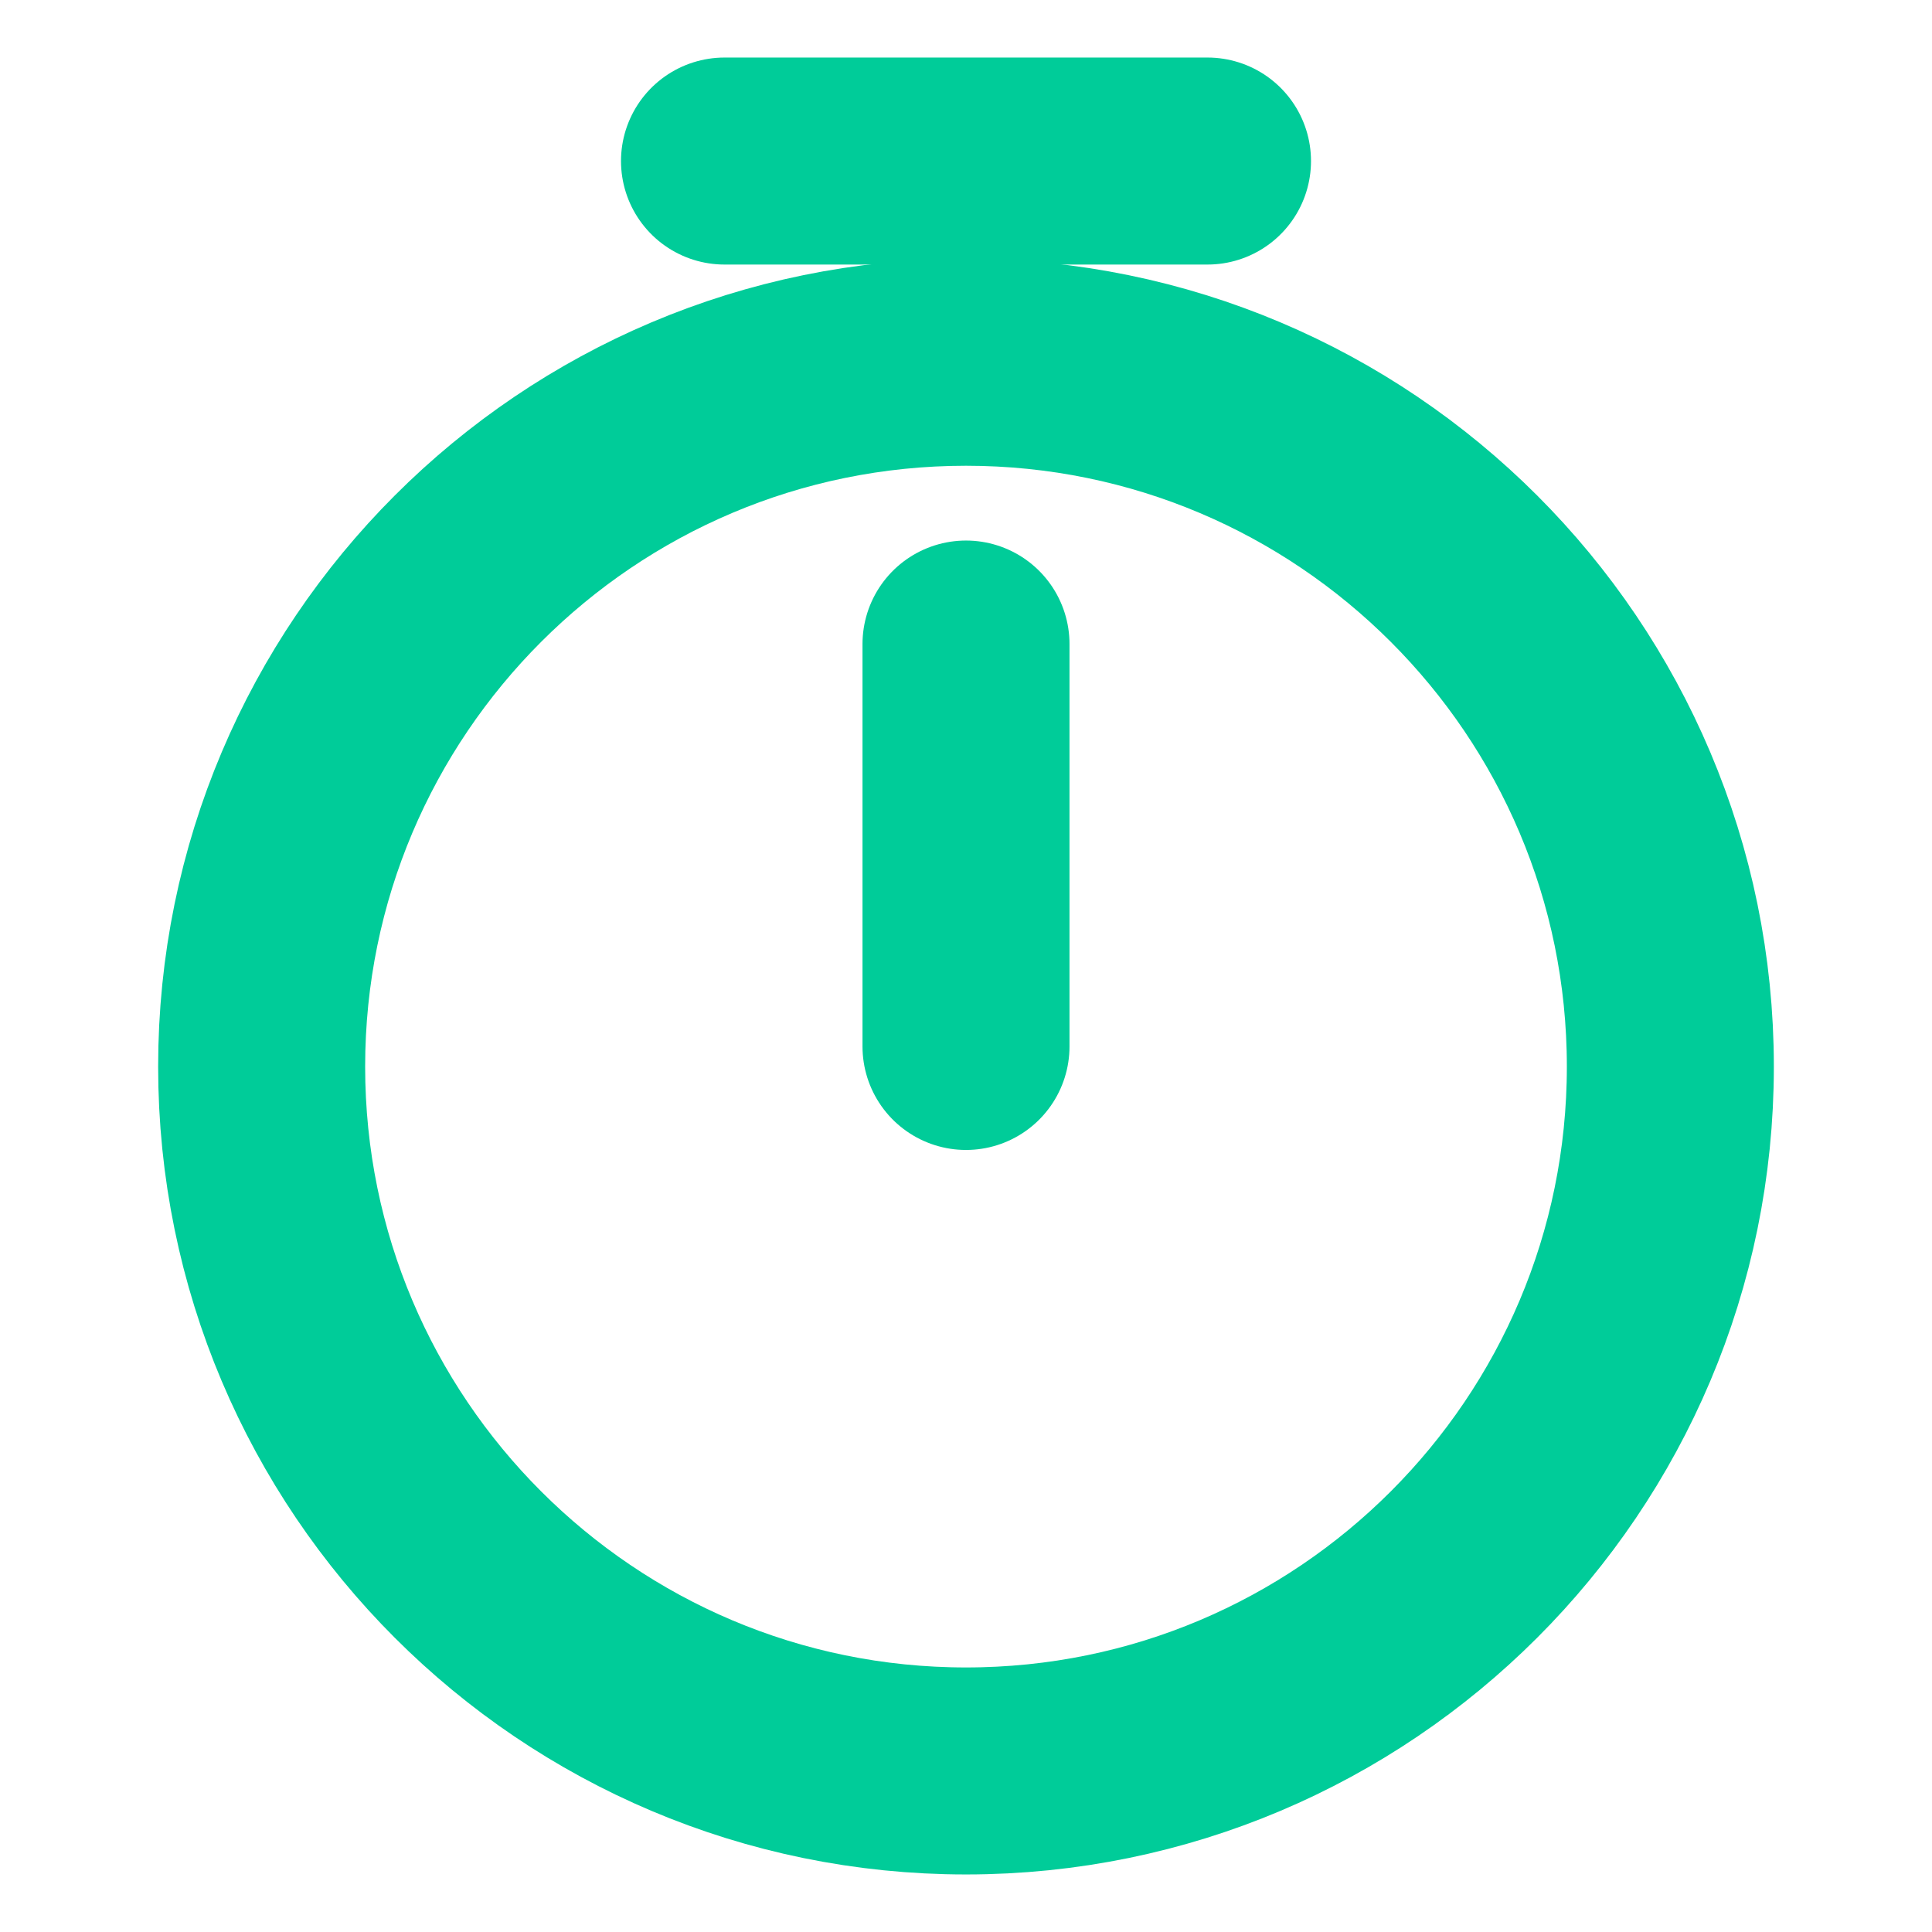
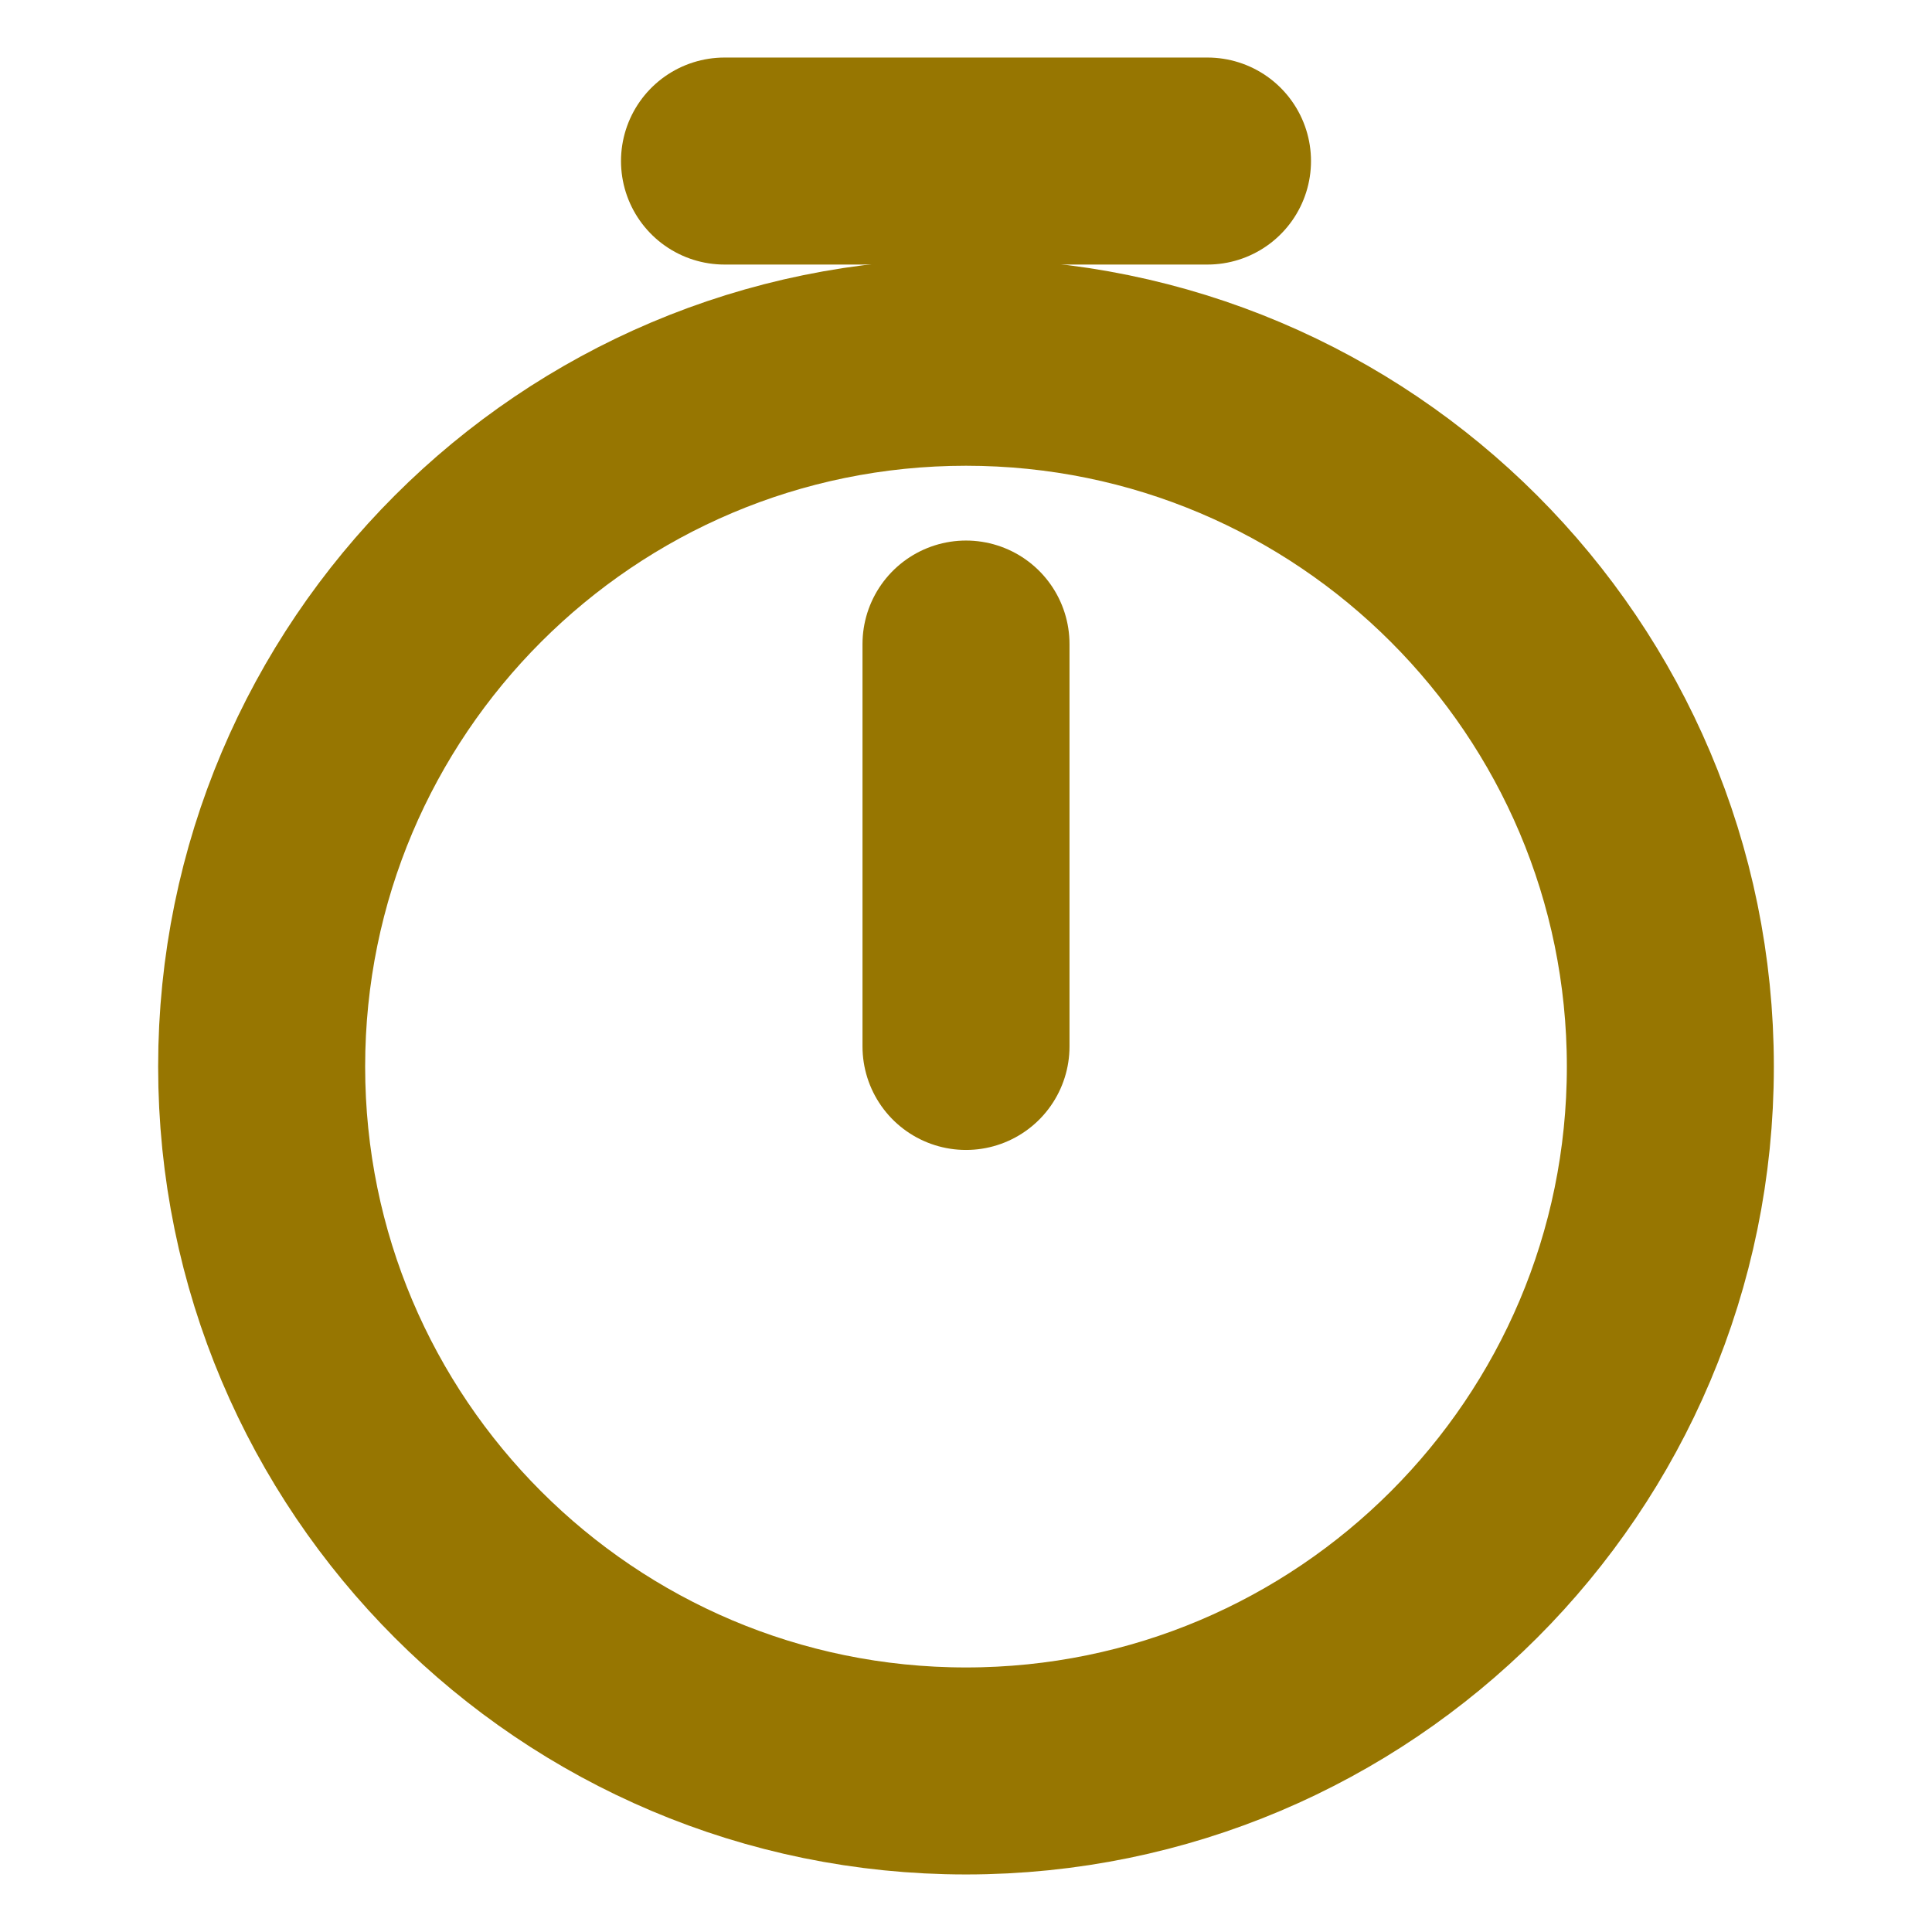
<svg xmlns="http://www.w3.org/2000/svg" width="14" height="14" viewBox="0 0 14 14" fill="none">
-   <path d="M12.104 7.729C12.104 10.547 9.817 12.833 7 12.833C4.182 12.833 1.896 10.547 1.896 7.729C1.896 4.912 4.182 2.625 7 2.625C9.817 2.625 12.104 4.912 12.104 7.729Z" stroke="#00CC99" stroke-width="1.5" stroke-linecap="round" stroke-linejoin="round" />
-   <path d="M7 4.667V7.583" stroke="#00CC99" stroke-width="1.5" stroke-linecap="round" stroke-linejoin="round" />
-   <path d="M5.25 1.167H8.75" stroke="#00CC99" stroke-width="1.5" stroke-miterlimit="10" stroke-linecap="round" stroke-linejoin="round" />
+   <path d="M12.104 7.729C12.104 10.547 9.817 12.833 7 12.833C4.182 12.833 1.896 10.547 1.896 7.729C1.896 4.912 4.182 2.625 7 2.625C9.817 2.625 12.104 4.912 12.104 7.729Z" stroke="#977601" stroke-width="1.5" stroke-linecap="round" stroke-linejoin="round" />
+   <path d="M7 4.667V7.583" stroke="#977601" stroke-width="1.5" stroke-linecap="round" stroke-linejoin="round" />
+   <path d="M5.25 1.167H8.75" stroke="#977601" stroke-width="1.5" stroke-miterlimit="10" stroke-linecap="round" stroke-linejoin="round" />
</svg>
